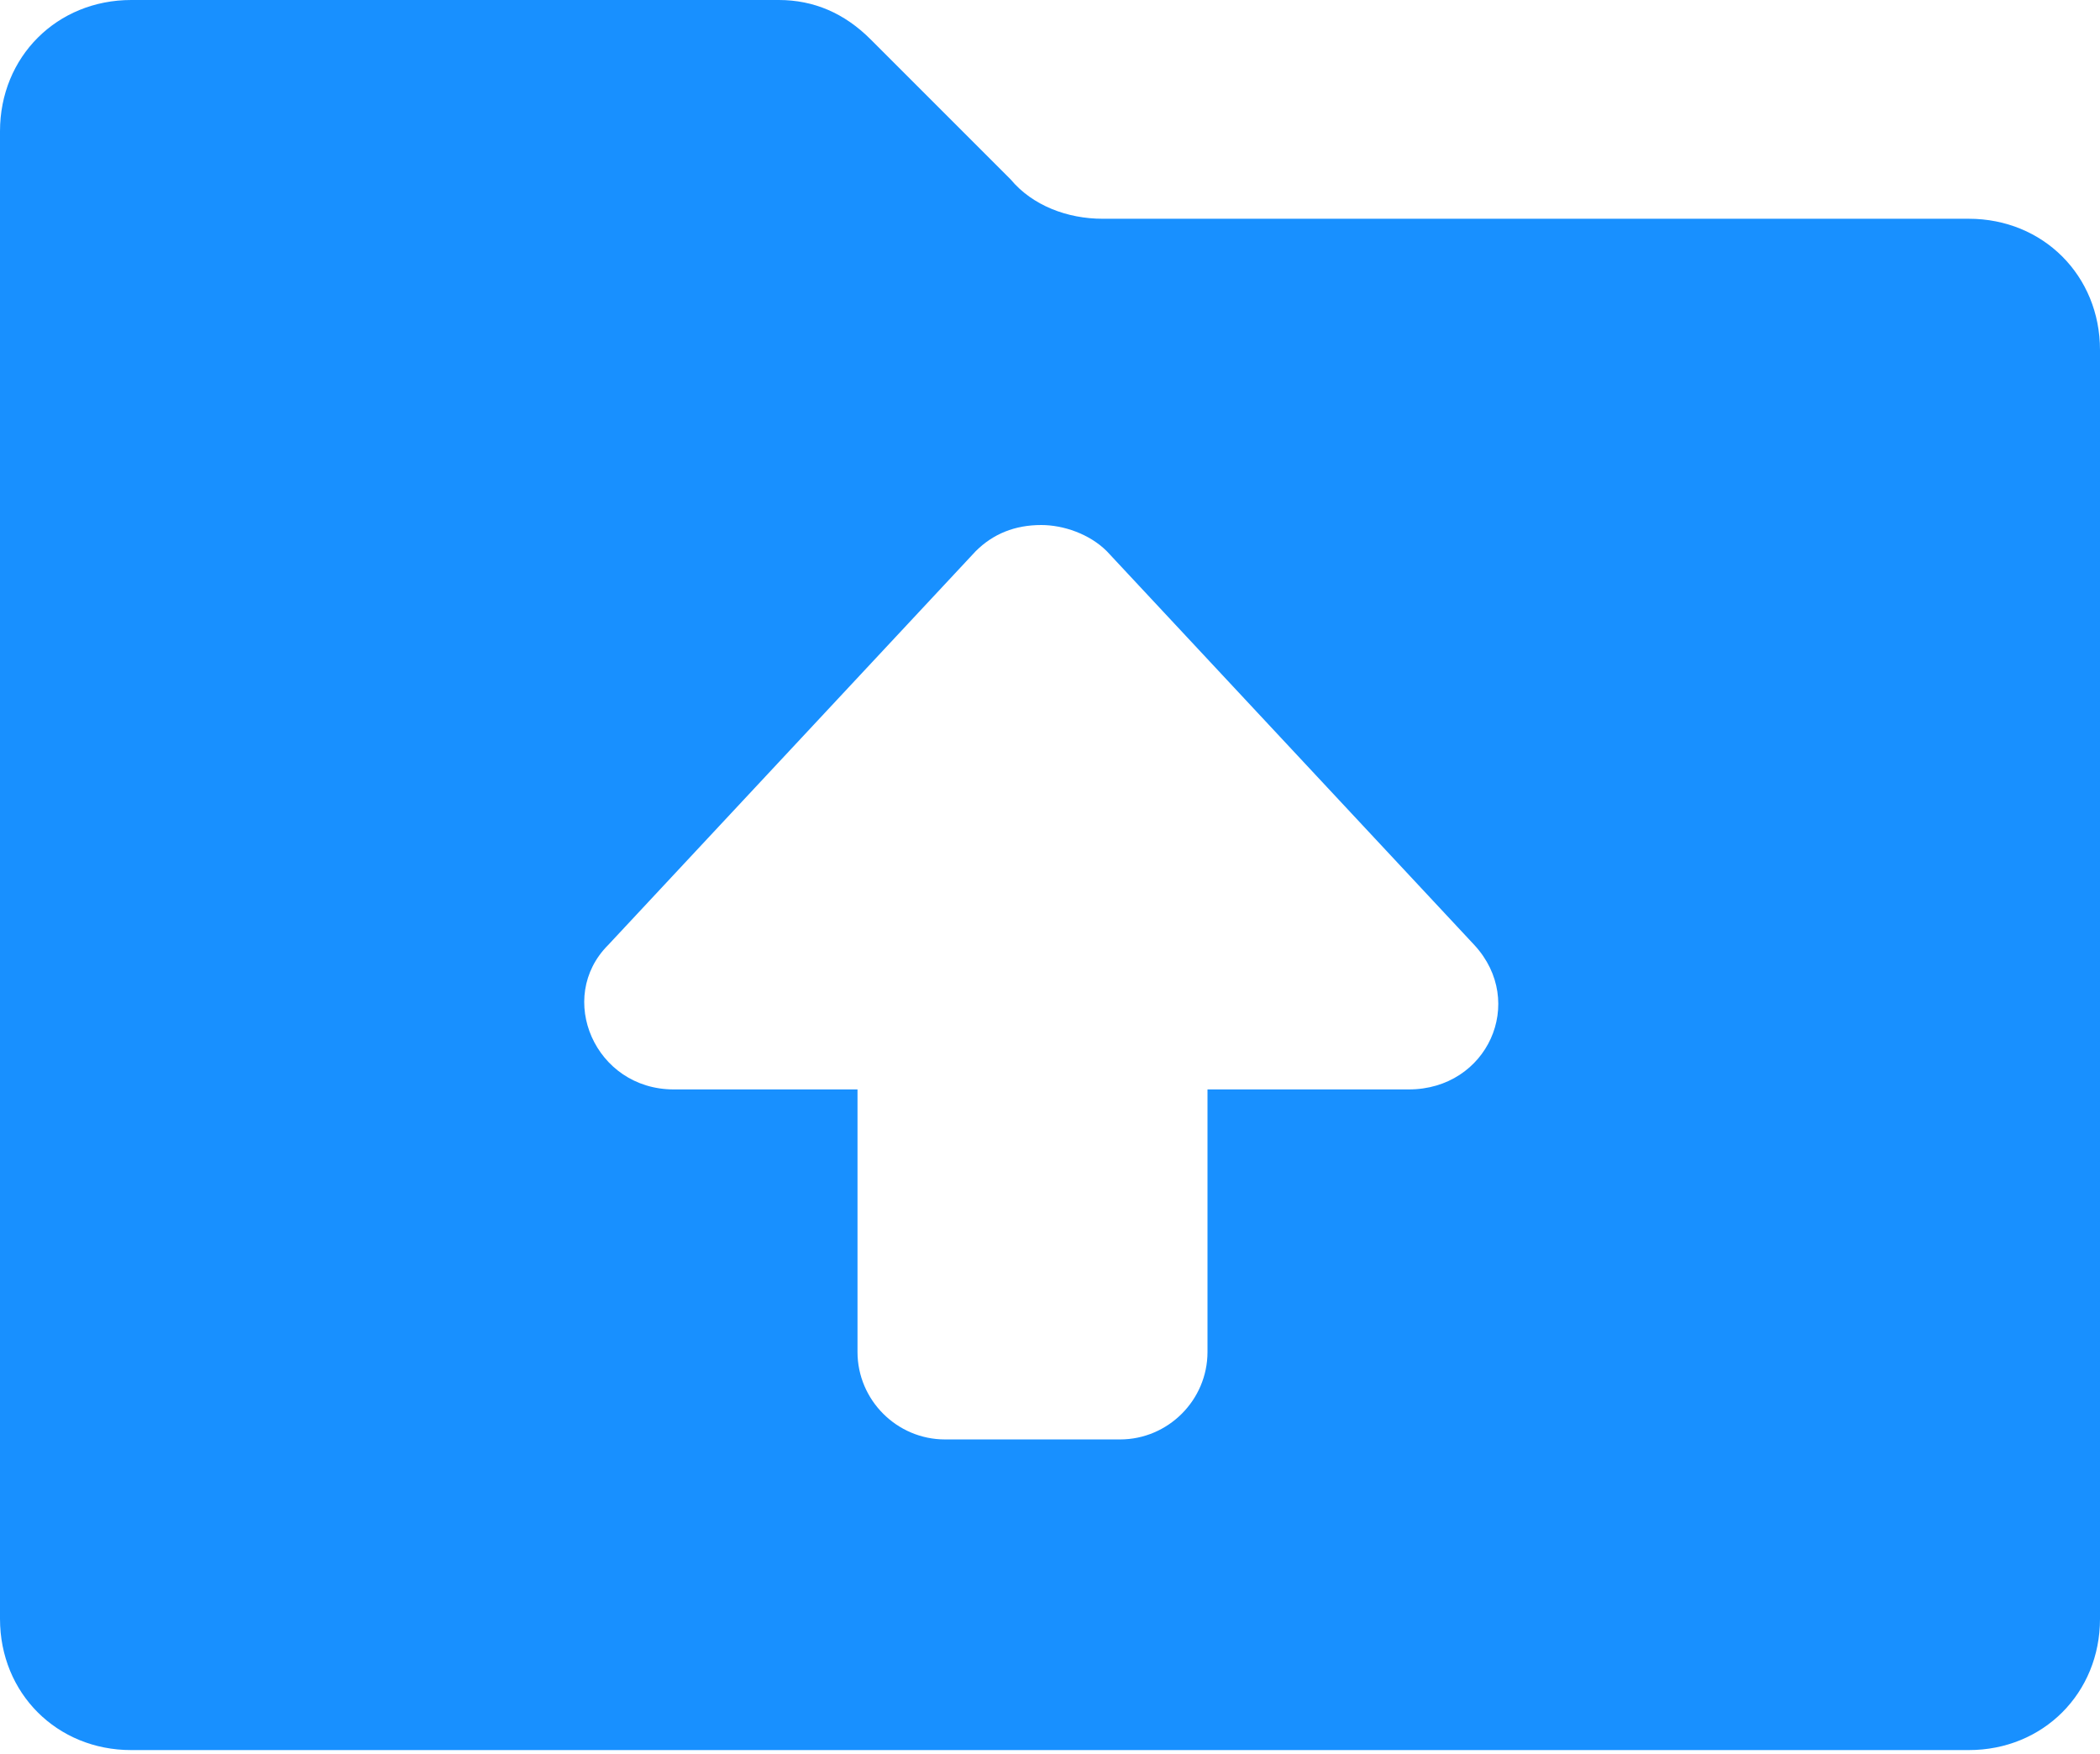
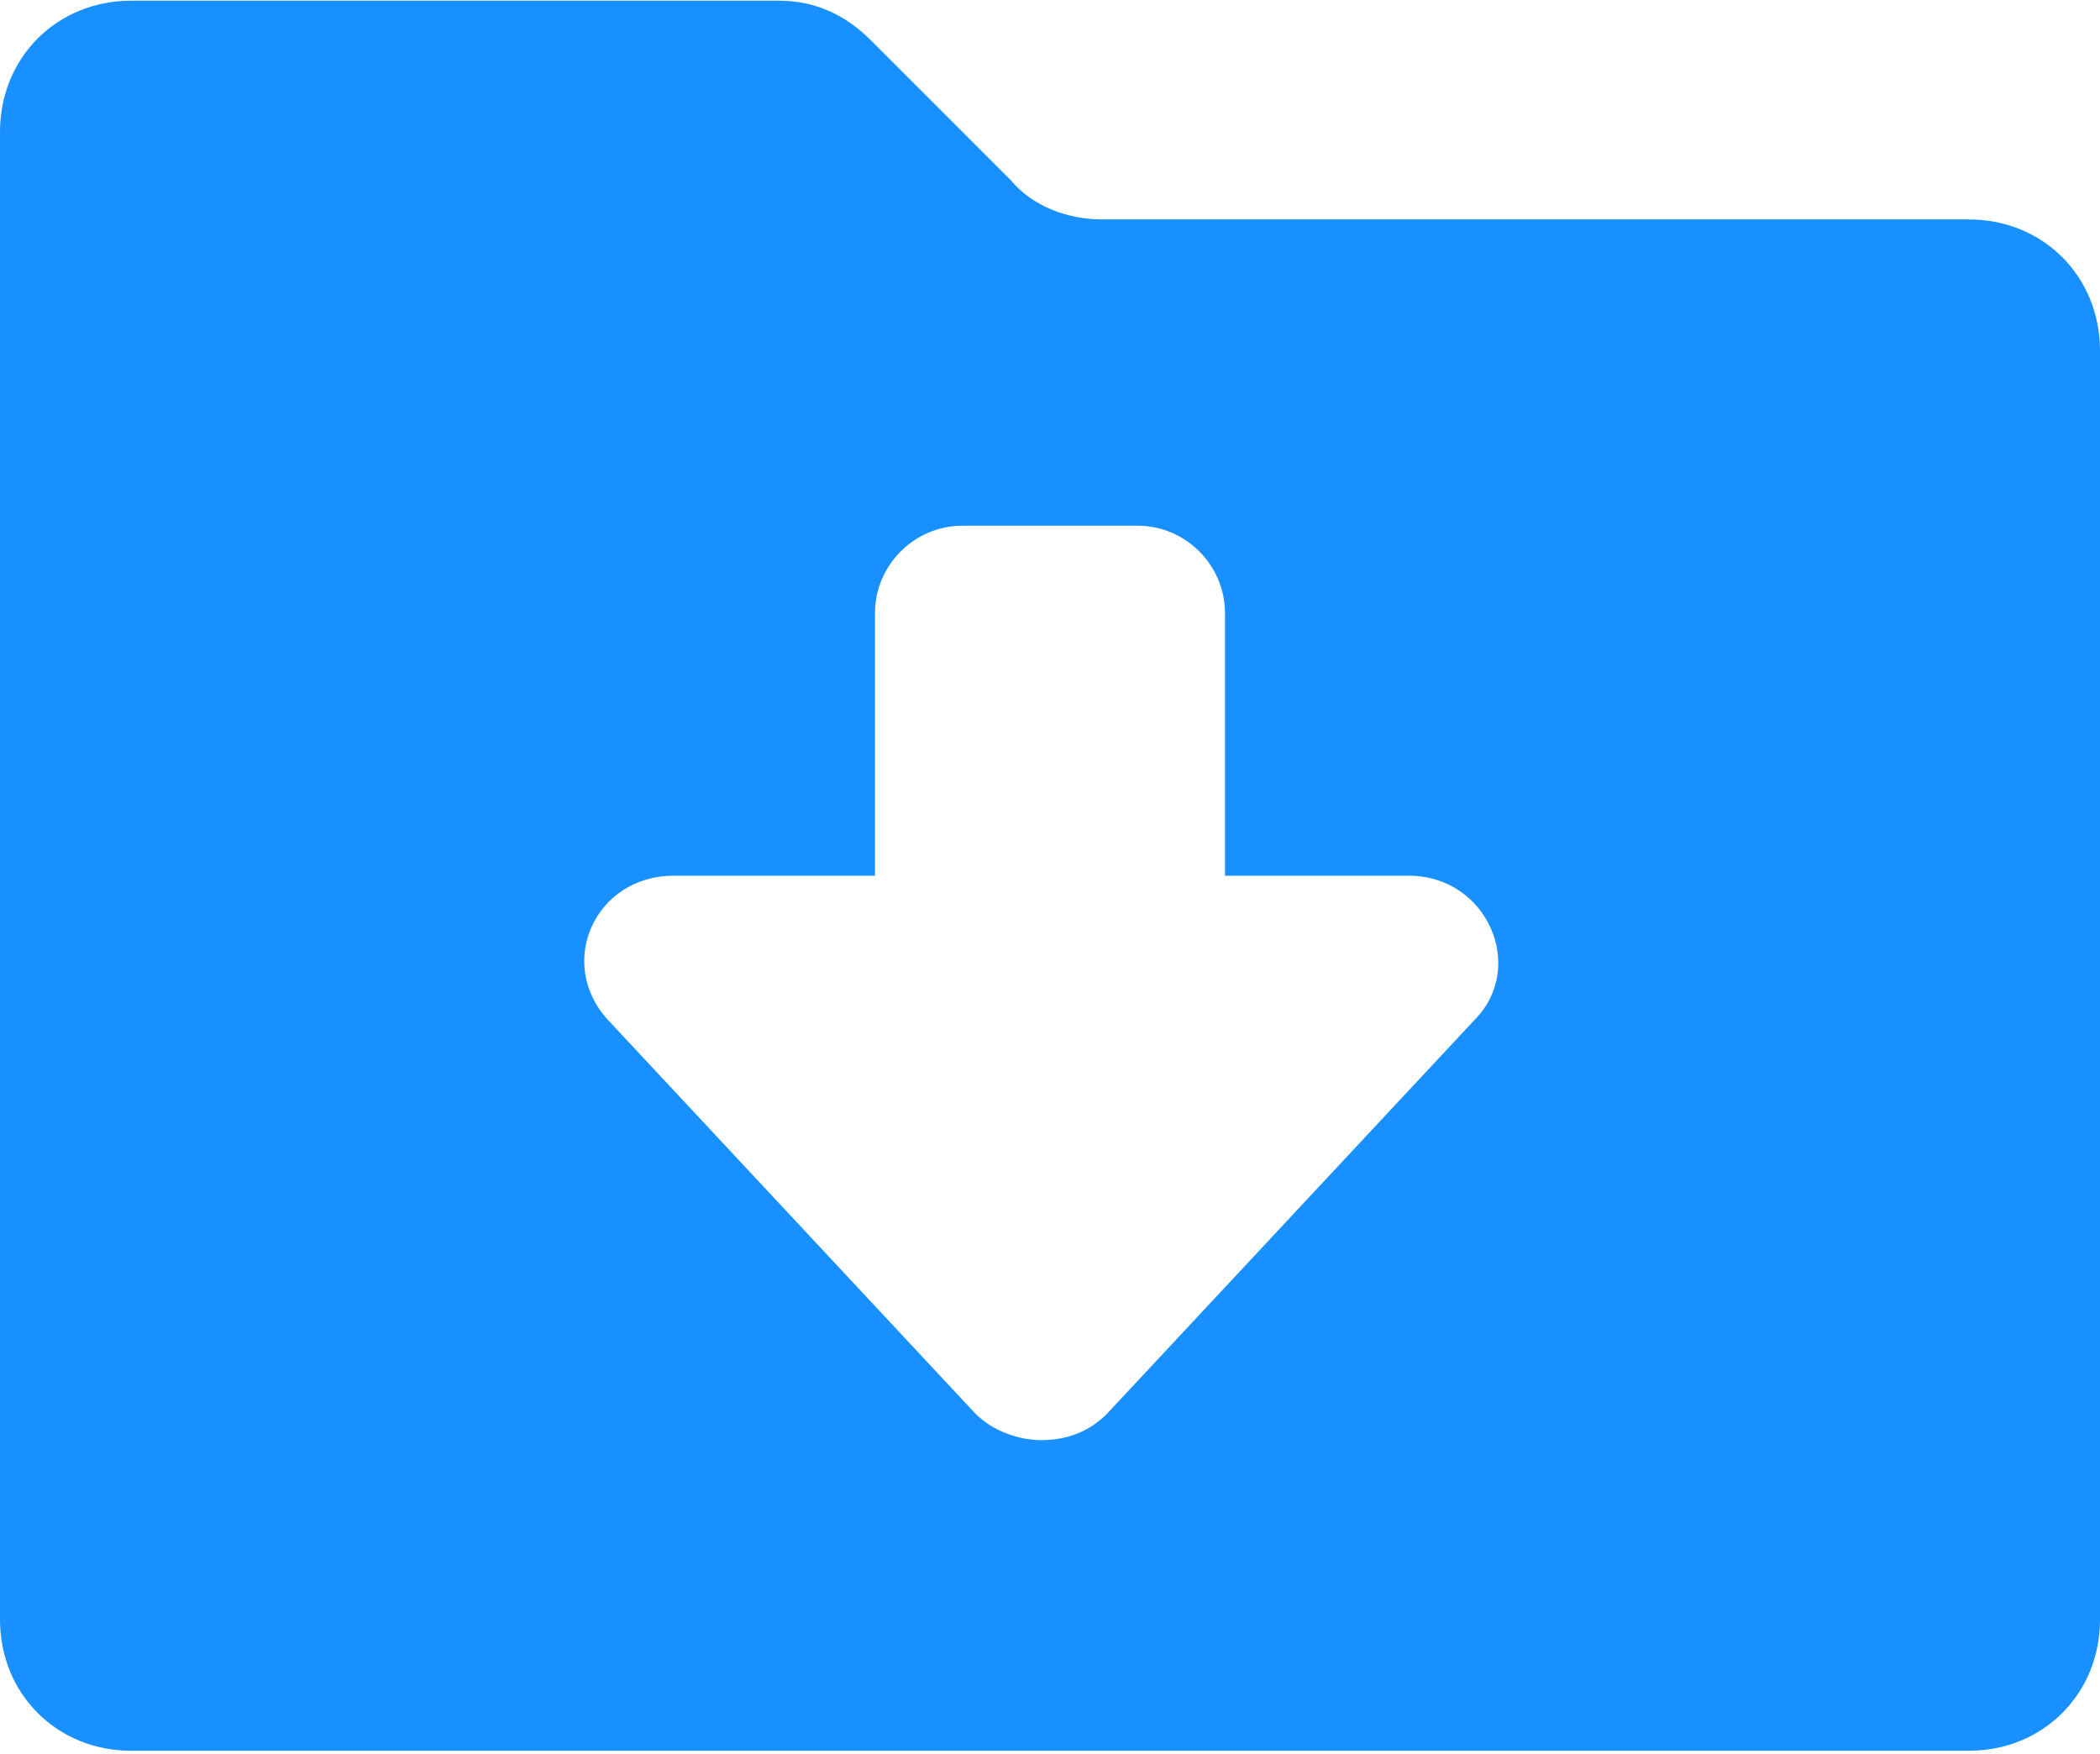
<svg xmlns="http://www.w3.org/2000/svg" width="200px" height="167px" viewBox="0 0 200 167" version="1.1">
  <g id="页面-1" stroke="none" stroke-width="1" fill="none" fill-rule="evenodd">
-     <g id="领用单待接受" transform="translate(-51, -566)" fill="#1890FF" fill-rule="nonzero">
-       <path d="M238.5,586.833 L156,586.833 C152.667,586.833 149.333,585.583 147.25,583.083 L133.917,569.75 C131.417,567.25 128.5,566 125.167,566 L63.5,566 C56.417,566 51,571.417 51,578.5 L51,720.167 C51,727.25 56.417,732.667 63.5,732.667 L238.5,732.667 C245.583,732.667 251,727.25 251,720.167 L251,599.333 C251,592.25 245.583,586.833 238.5,586.833 Z M108.917,656 L143.917,618.5 C145.583,616.833 147.667,616 150.167,616 C152.25,616 154.75,616.833 156.417,618.5 L191.417,656 C196.417,661.417 192.667,669.75 185.167,669.75 L166,669.75 L166,694.75 C166,699.333 162.25,703.083 157.667,703.083 L141,703.083 C136.417,703.083 132.667,699.333 132.667,694.75 L132.667,669.75 L115.167,669.75 C107.667,669.75 103.917,661 108.917,656 Z" id="形状" />
+     <g id="领用单待接受" transform="translate(-96, -373)" fill="#1890FF" fill-rule="nonzero">
+       <path d="M283.5,393.898 L201,393.898 C197.667,393.898 194.333,392.648 192.25,390.148 L178.917,376.815 C176.417,374.315 173.5,373.065 170.167,373.065 L108.5,373.065 C101.417,373.065 96,378.482 96,385.565 L96,527.232 C96,534.315 101.417,539.732 108.5,539.732 L283.5,539.732 C290.583,539.732 296,534.315 296,527.232 L296,406.398 C296,399.315 290.583,393.898 283.5,393.898 Z M236.417,470.148 L201.417,507.648 C199.75,509.315 197.667,510.148 195.167,510.148 C193.083,510.148 190.583,509.315 188.917,507.648 L153.917,470.148 C148.917,464.732 152.667,456.398 160.167,456.398 L179.333,456.398 L179.333,431.398 C179.333,426.815 183.083,423.065 187.667,423.065 L204.333,423.065 C208.917,423.065 212.667,426.815 212.667,431.398 L212.667,456.398 L230.167,456.398 C237.667,456.398 241.417,465.148 236.417,470.148 Z" id="形状" />
    </g>
  </g>
</svg>
